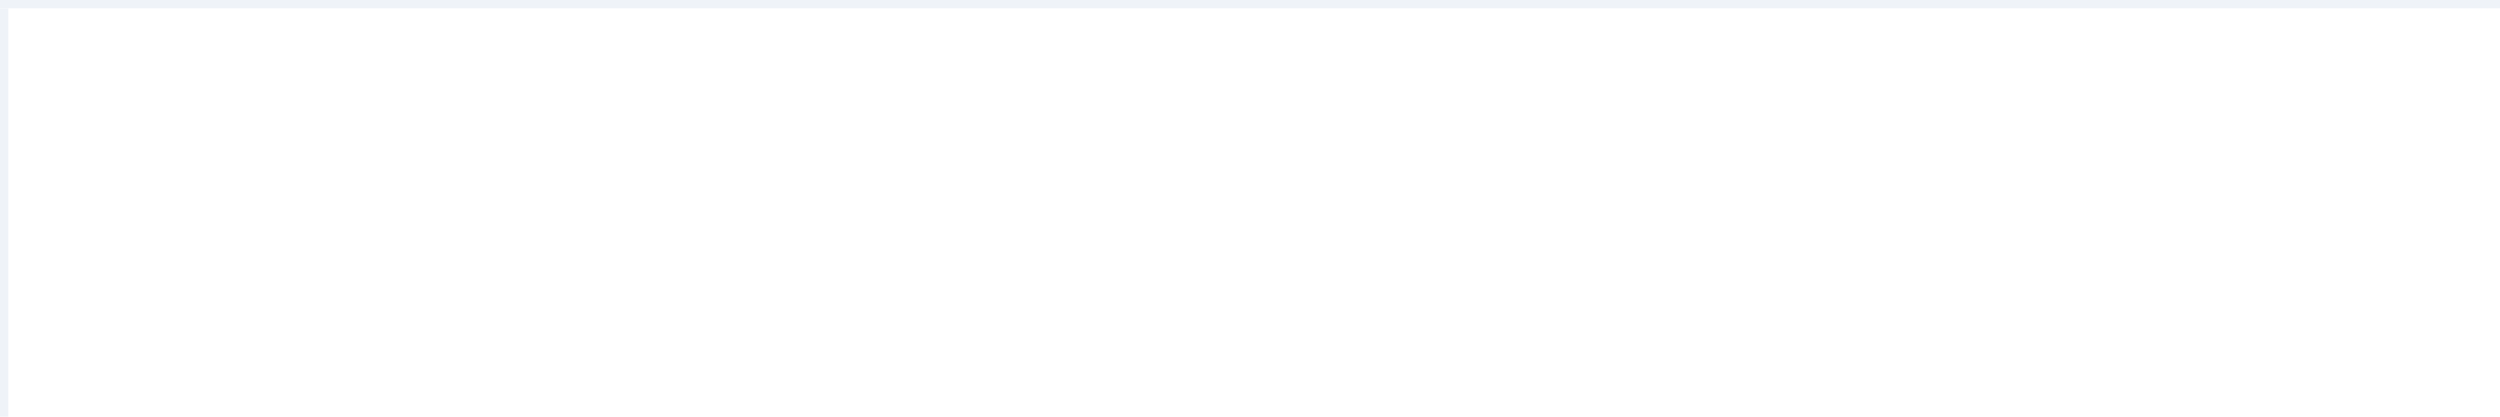
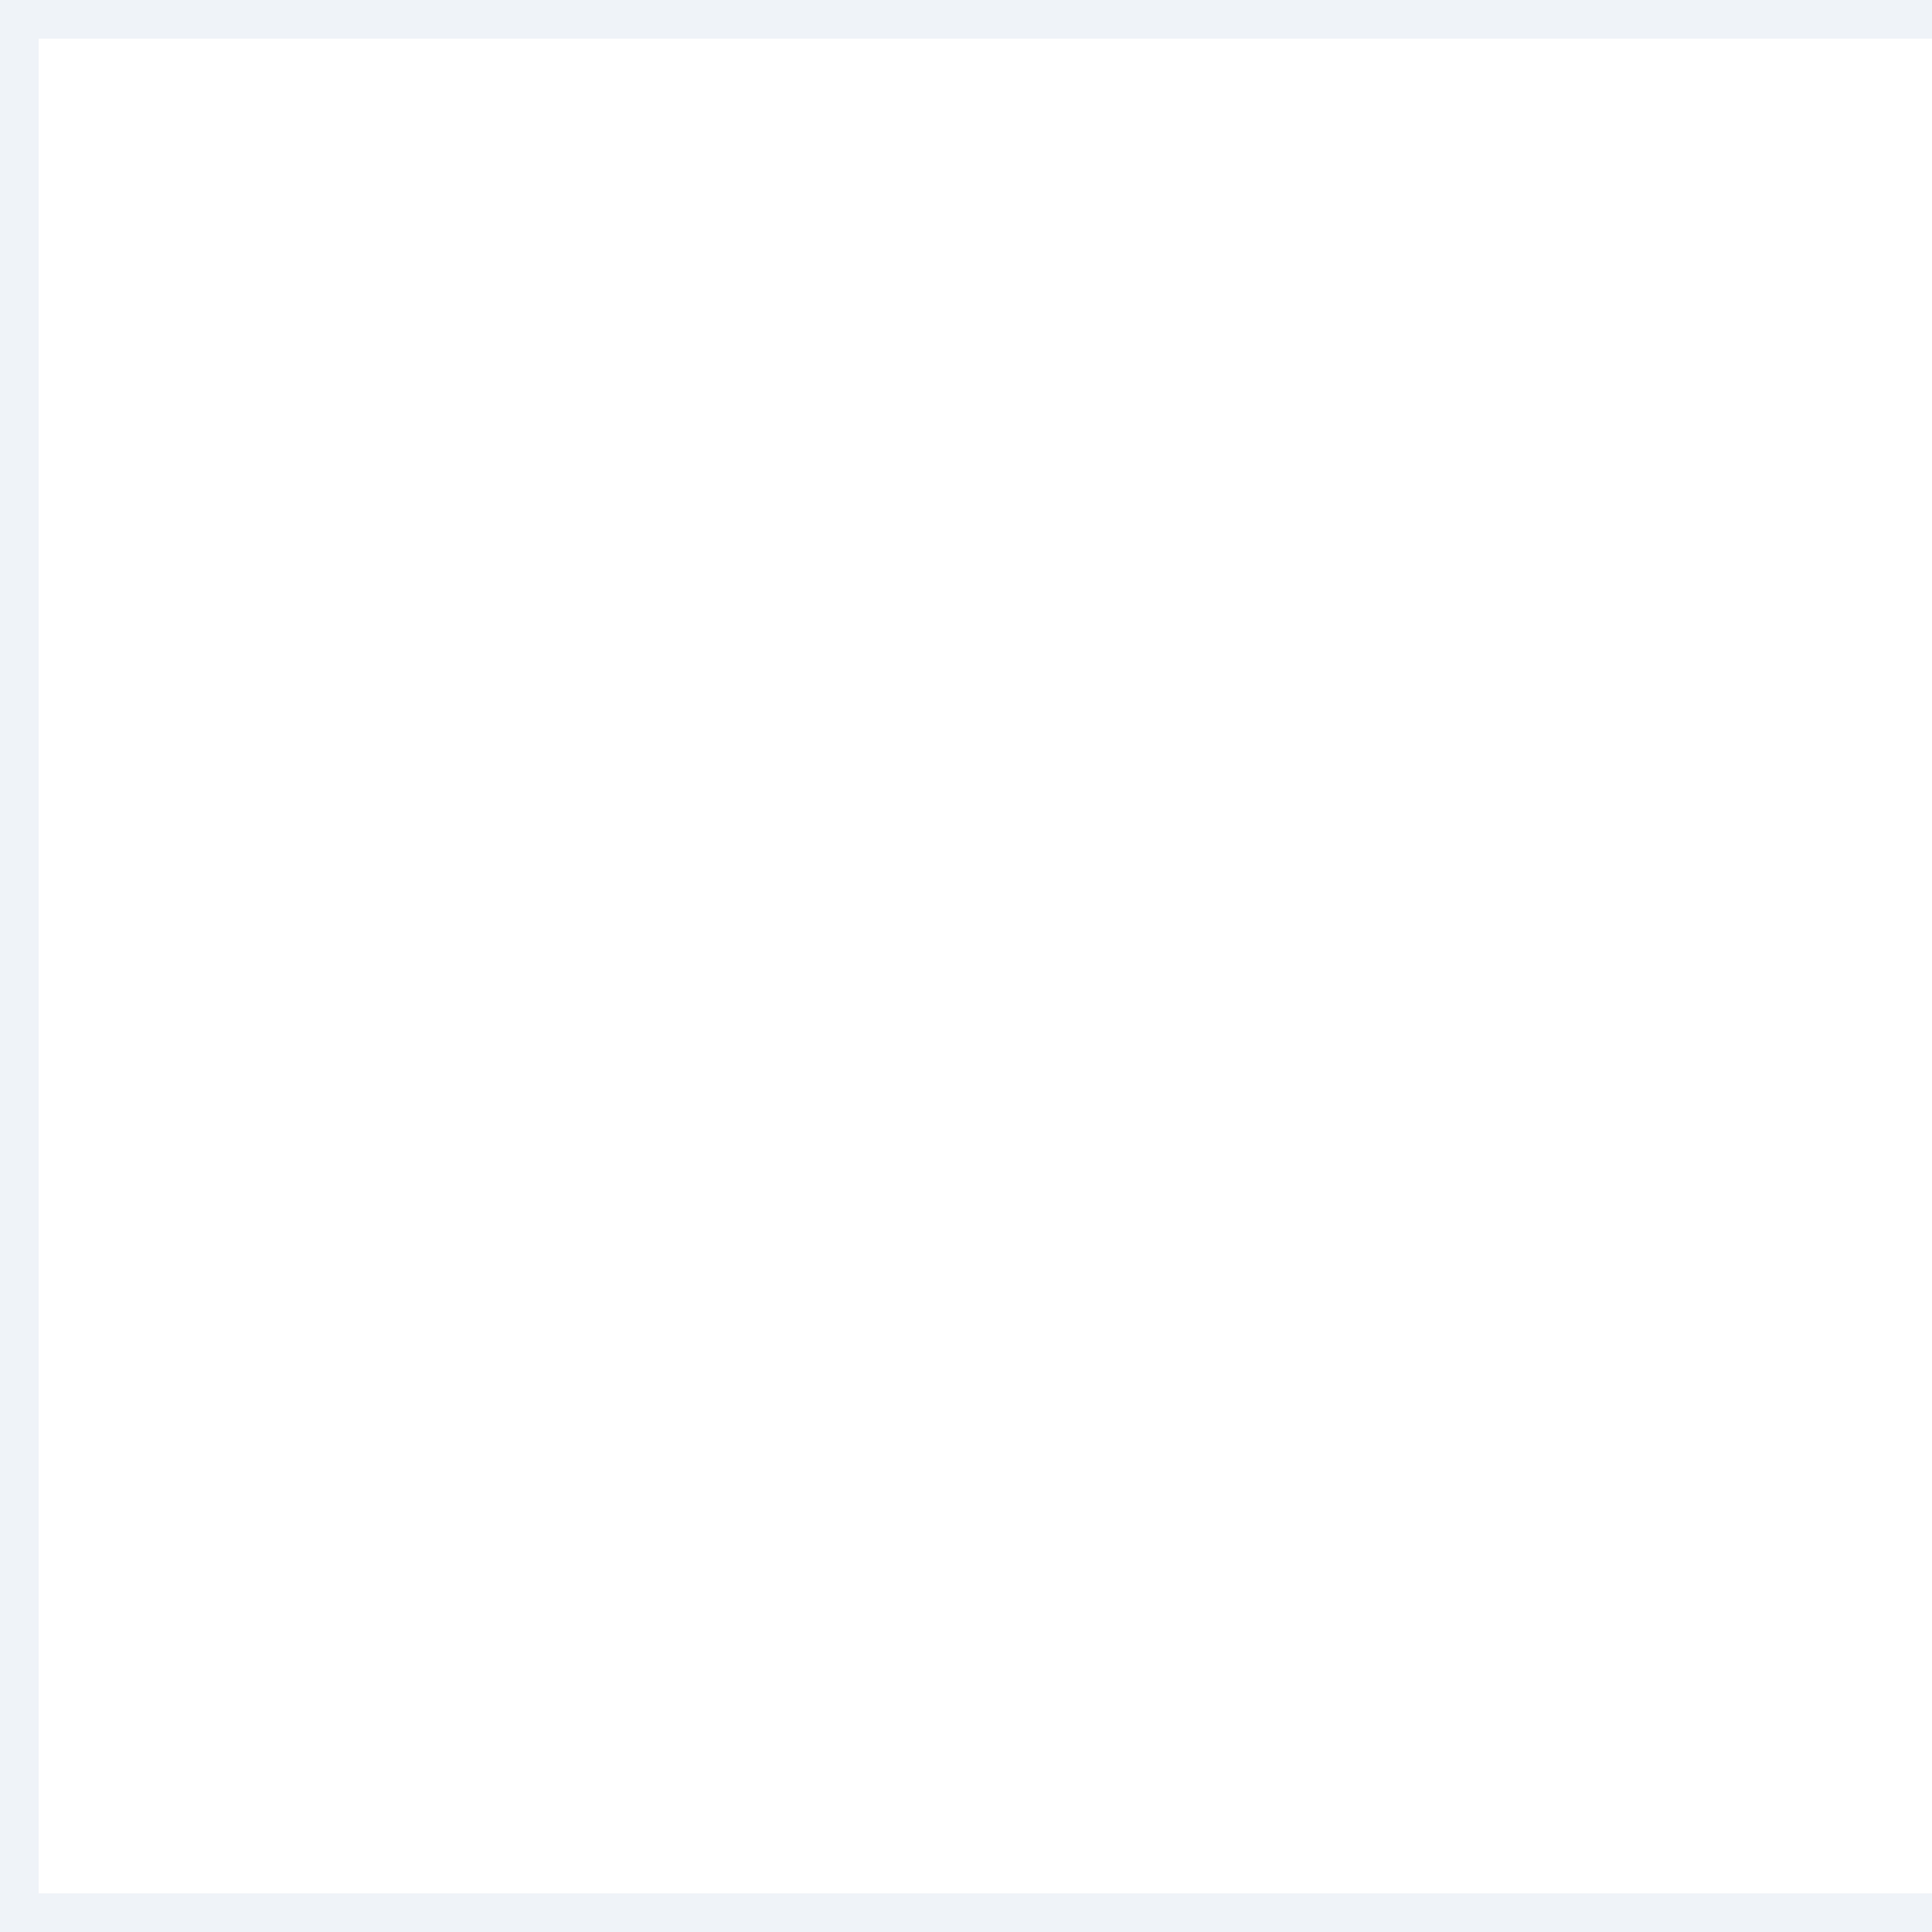
- <svg xmlns="http://www.w3.org/2000/svg" version="1.1" width="300px" height="50px" viewBox="50 400 300 50">
-   <path d="M 1 1  L 300 1  L 300 50  L 1 50  L 1 1  Z " fill-rule="nonzero" fill="rgba(255, 255, 255, 1)" stroke="none" transform="matrix(1 0 0 1 50 400 )" class="fill" />
-   <path d="M 0.5 1  L 0.5 50  " stroke-width="1" stroke-dasharray="0" stroke="rgba(239, 243, 248, 1)" fill="none" transform="matrix(1 0 0 1 50 400 )" class="stroke" />
-   <path d="M 0 0.5  L 300 0.5  " stroke-width="1" stroke-dasharray="0" stroke="rgba(239, 243, 248, 1)" fill="none" transform="matrix(1 0 0 1 50 400 )" class="stroke" />
+ <svg xmlns="http://www.w3.org/2000/svg" version="1.1" width="50px" height="50px" viewBox="0 450 50 50">
+   <path d="M 1 1  L 50 1  L 50 49  L 1 49  L 1 1  Z " fill-rule="nonzero" fill="rgba(255, 255, 255, 1)" stroke="none" transform="matrix(1 0 0 1 0 450 )" class="fill" />
+   <path d="M 0.5 1  L 0.5 49  " stroke-width="1" stroke-dasharray="0" stroke="rgba(239, 243, 248, 1)" fill="none" transform="matrix(1 0 0 1 0 450 )" class="stroke" />
+   <path d="M 0 0.5  L 50 0.5  " stroke-width="1" stroke-dasharray="0" stroke="rgba(239, 243, 248, 1)" fill="none" transform="matrix(1 0 0 1 0 450 )" class="stroke" />
+   <path d="M 0 49.5  L 50 49.5  " stroke-width="1" stroke-dasharray="0" stroke="rgba(239, 243, 248, 1)" fill="none" transform="matrix(1 0 0 1 0 450 )" class="stroke" />
</svg>
